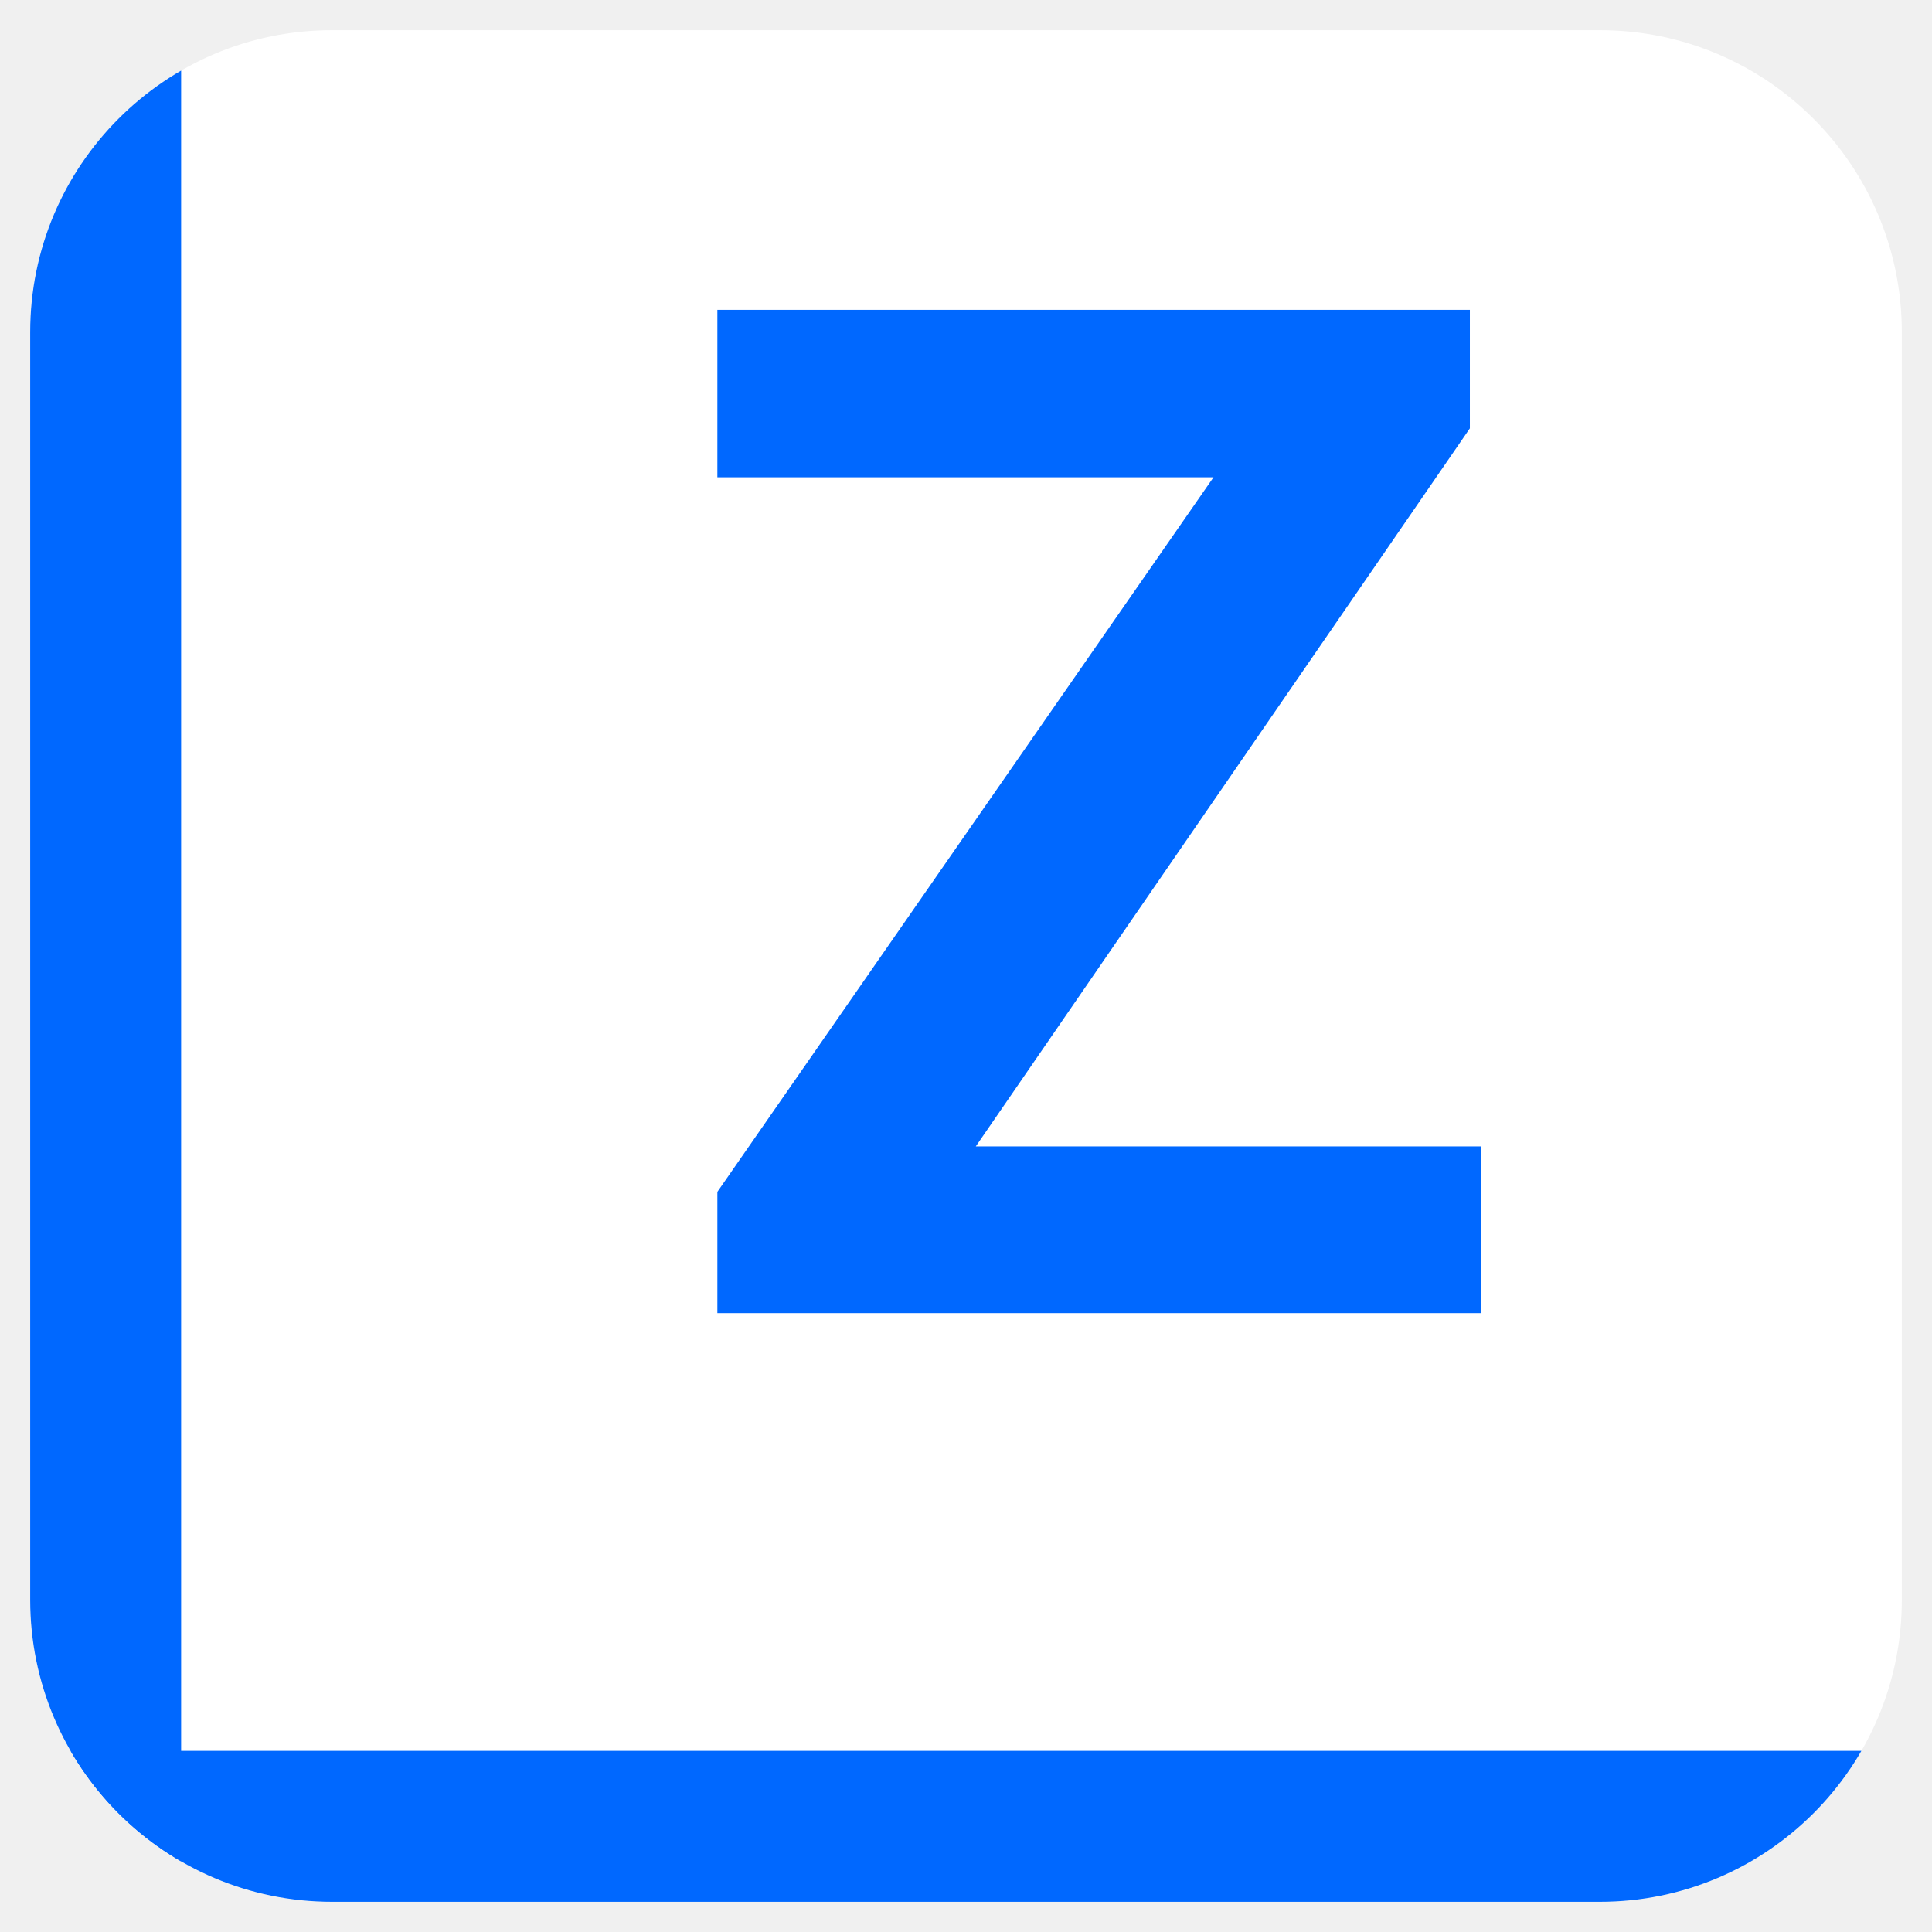
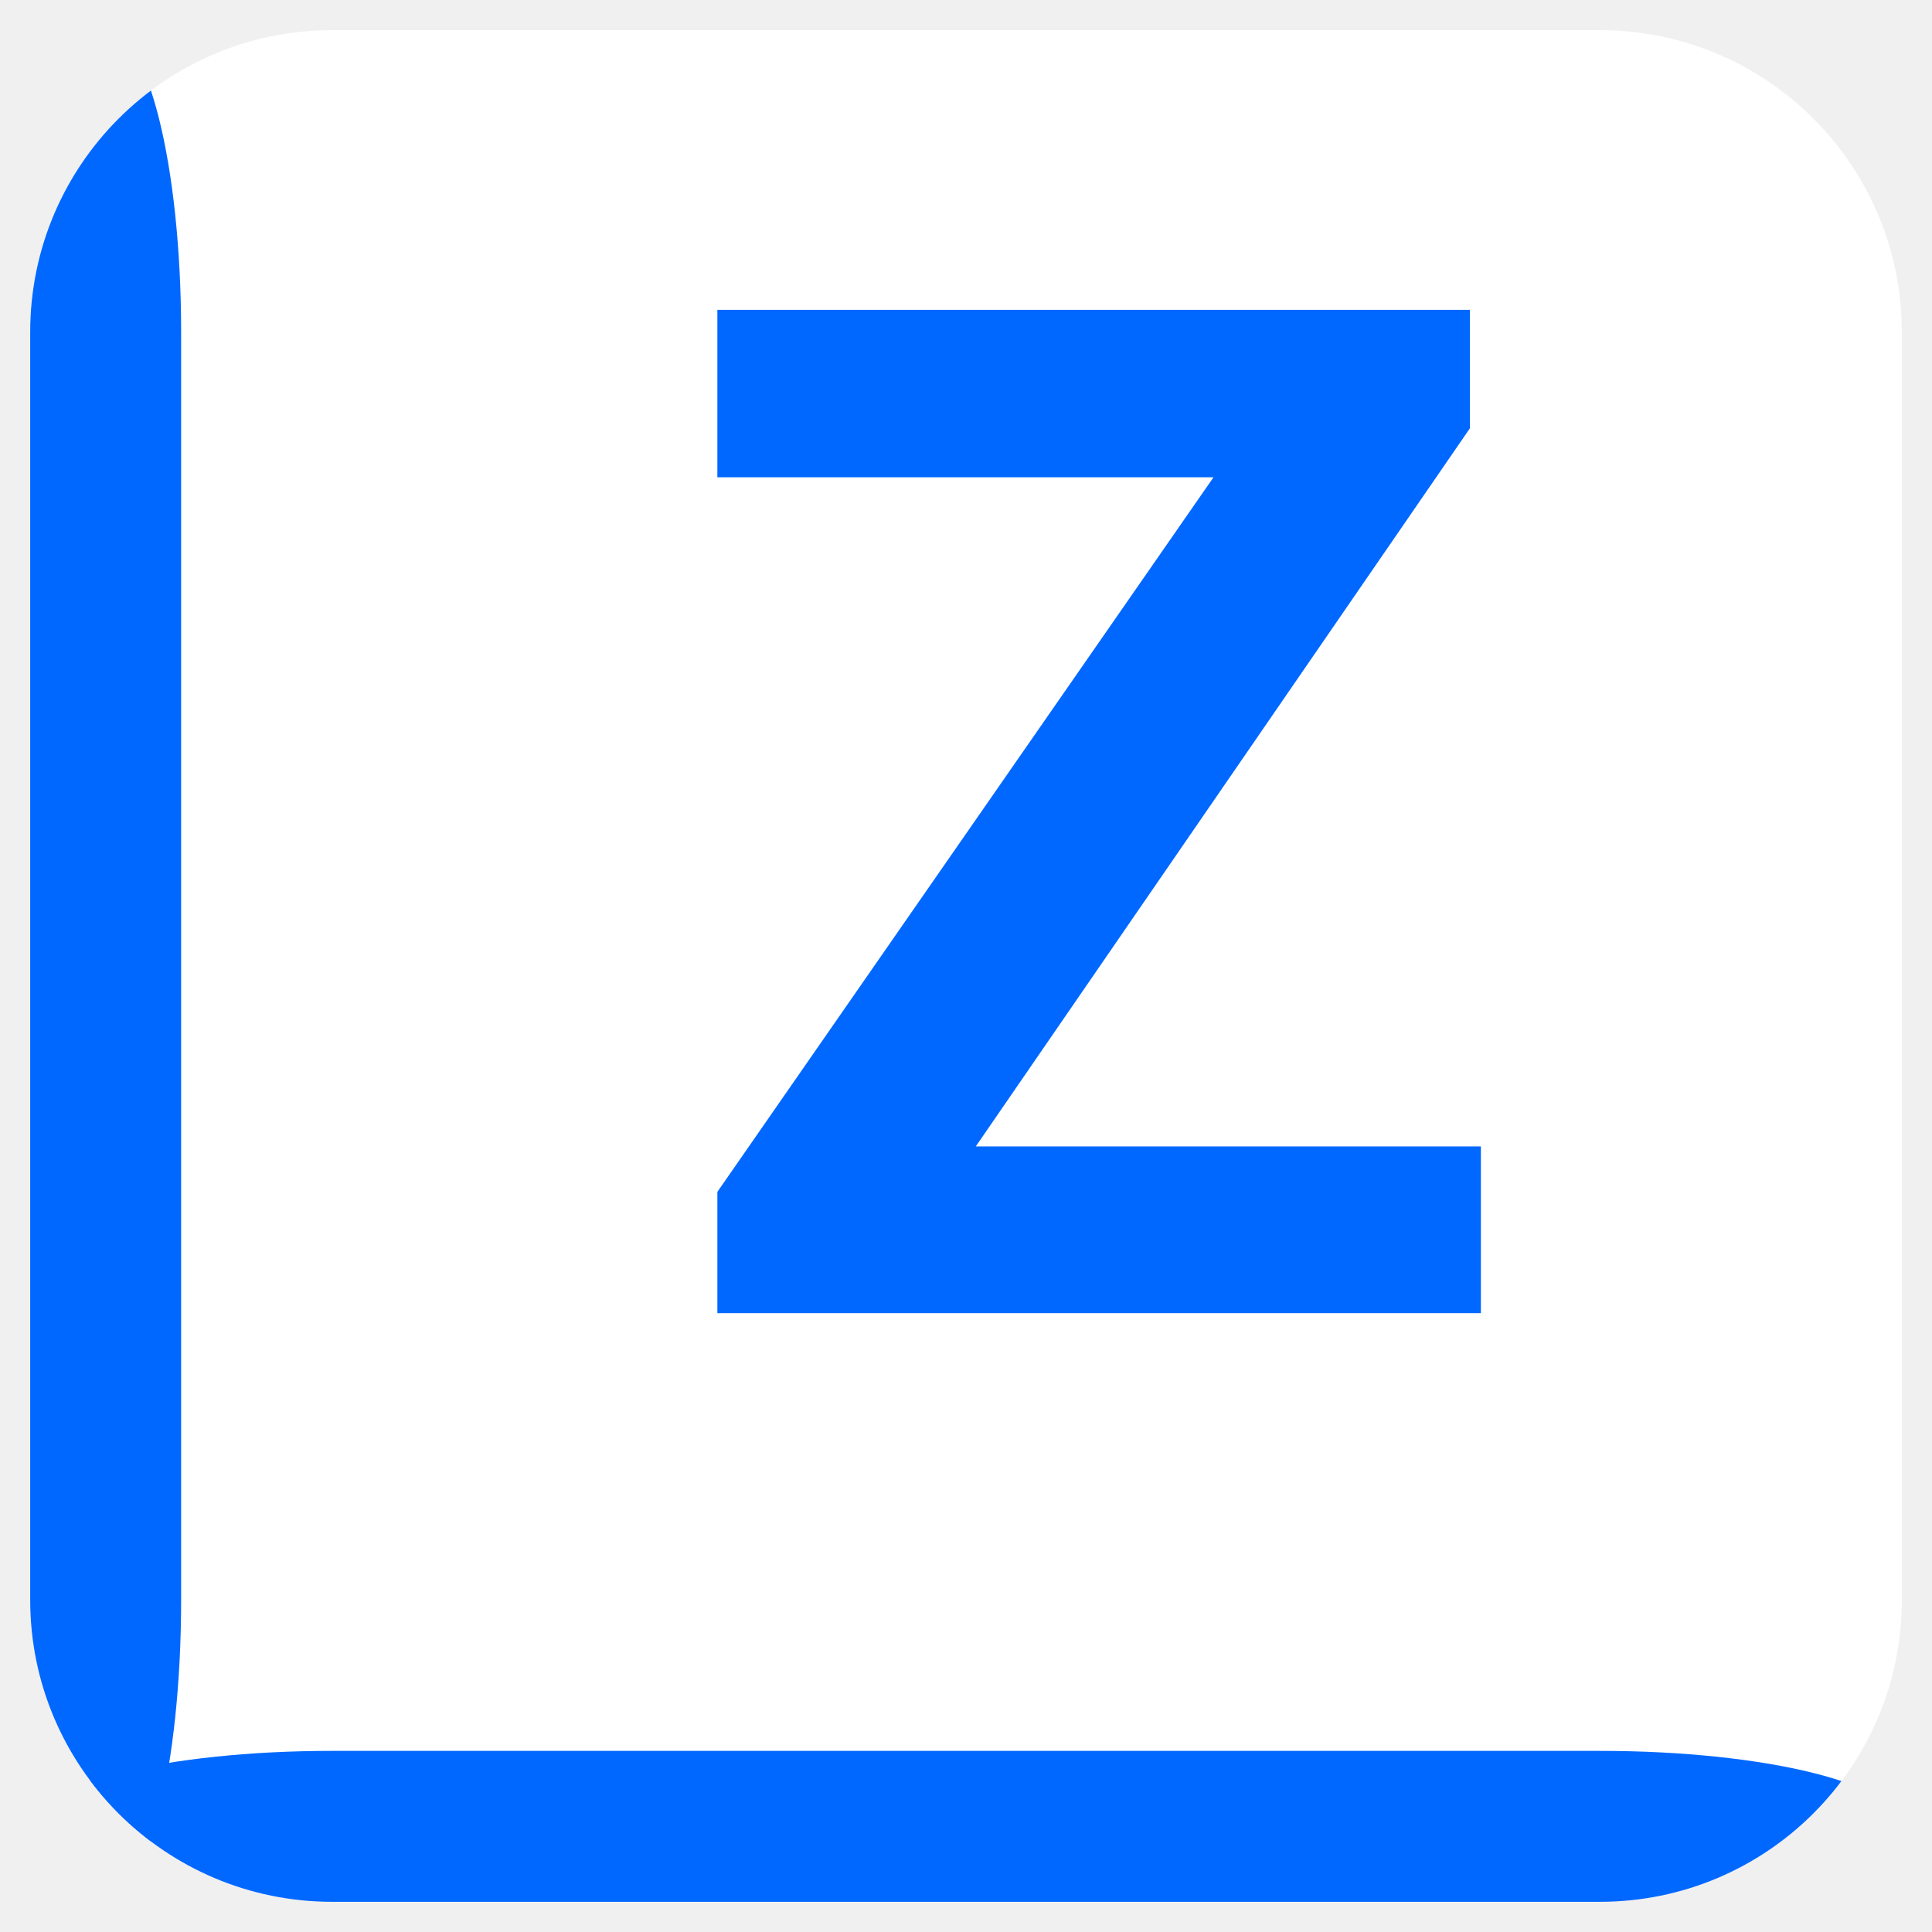
<svg xmlns="http://www.w3.org/2000/svg" width="512" height="512" viewBox="0 0 512 512">
  <rect x="8" y="8" width="496" height="496" rx="80" ry="80" fill="#ffffff" />
  <clipPath id="c">
    <rect x="8" y="8" width="496" height="496" rx="80" ry="80" />
  </clipPath>
  <g clip-path="url(#c)">
-     <rect x="8" y="8" width="40" height="496" fill="#0068ff" />
-     <rect x="8" y="464" width="496" height="40" fill="#0068ff" />
+     <rect x="8" y="8" width="40" height="496" rx="80" ry="80" fill="#0068ff" />
+     <rect x="8" y="464" width="496" height="40" rx="80" ry="80" fill="#0068ff" />
  </g>
  <text x="290" y="348" font-family="-apple-system,BlinkMacSystemFont,Segoe UI,Roboto,Arial,sans-serif" font-size="374" font-weight="700" fill="#0068ff" text-anchor="middle" letter-spacing="-8">Z</text>
</svg>
